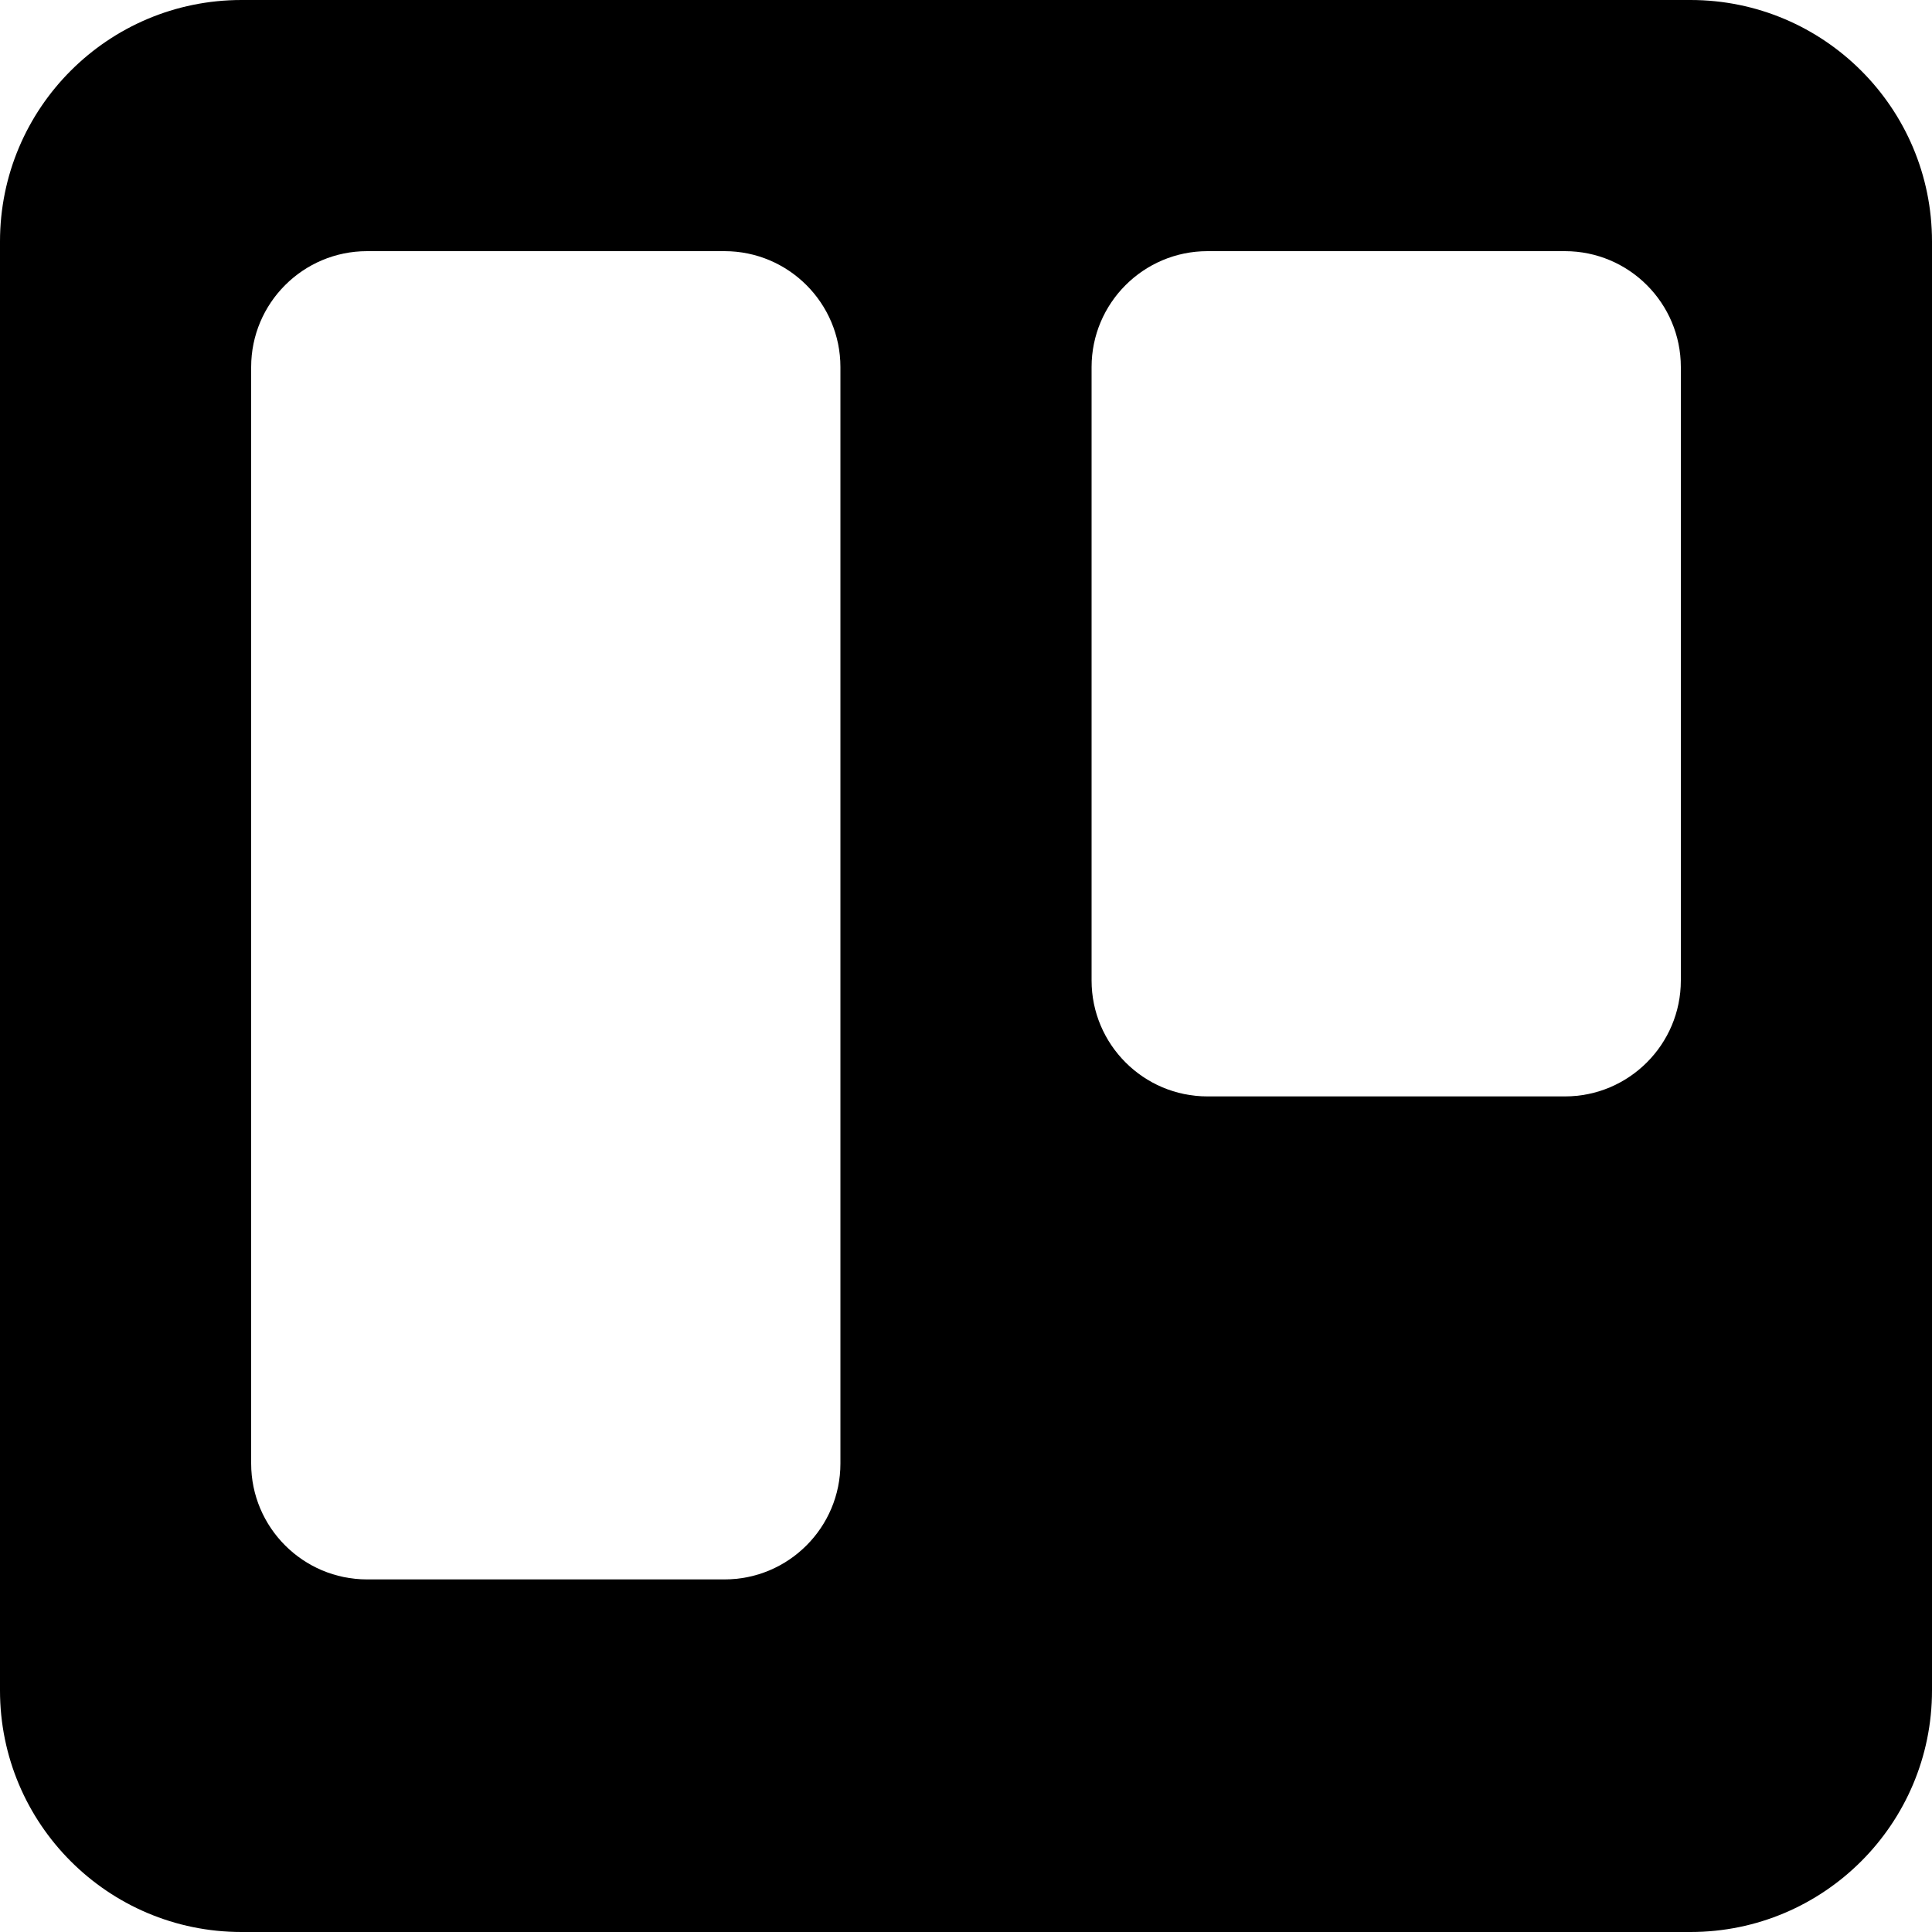
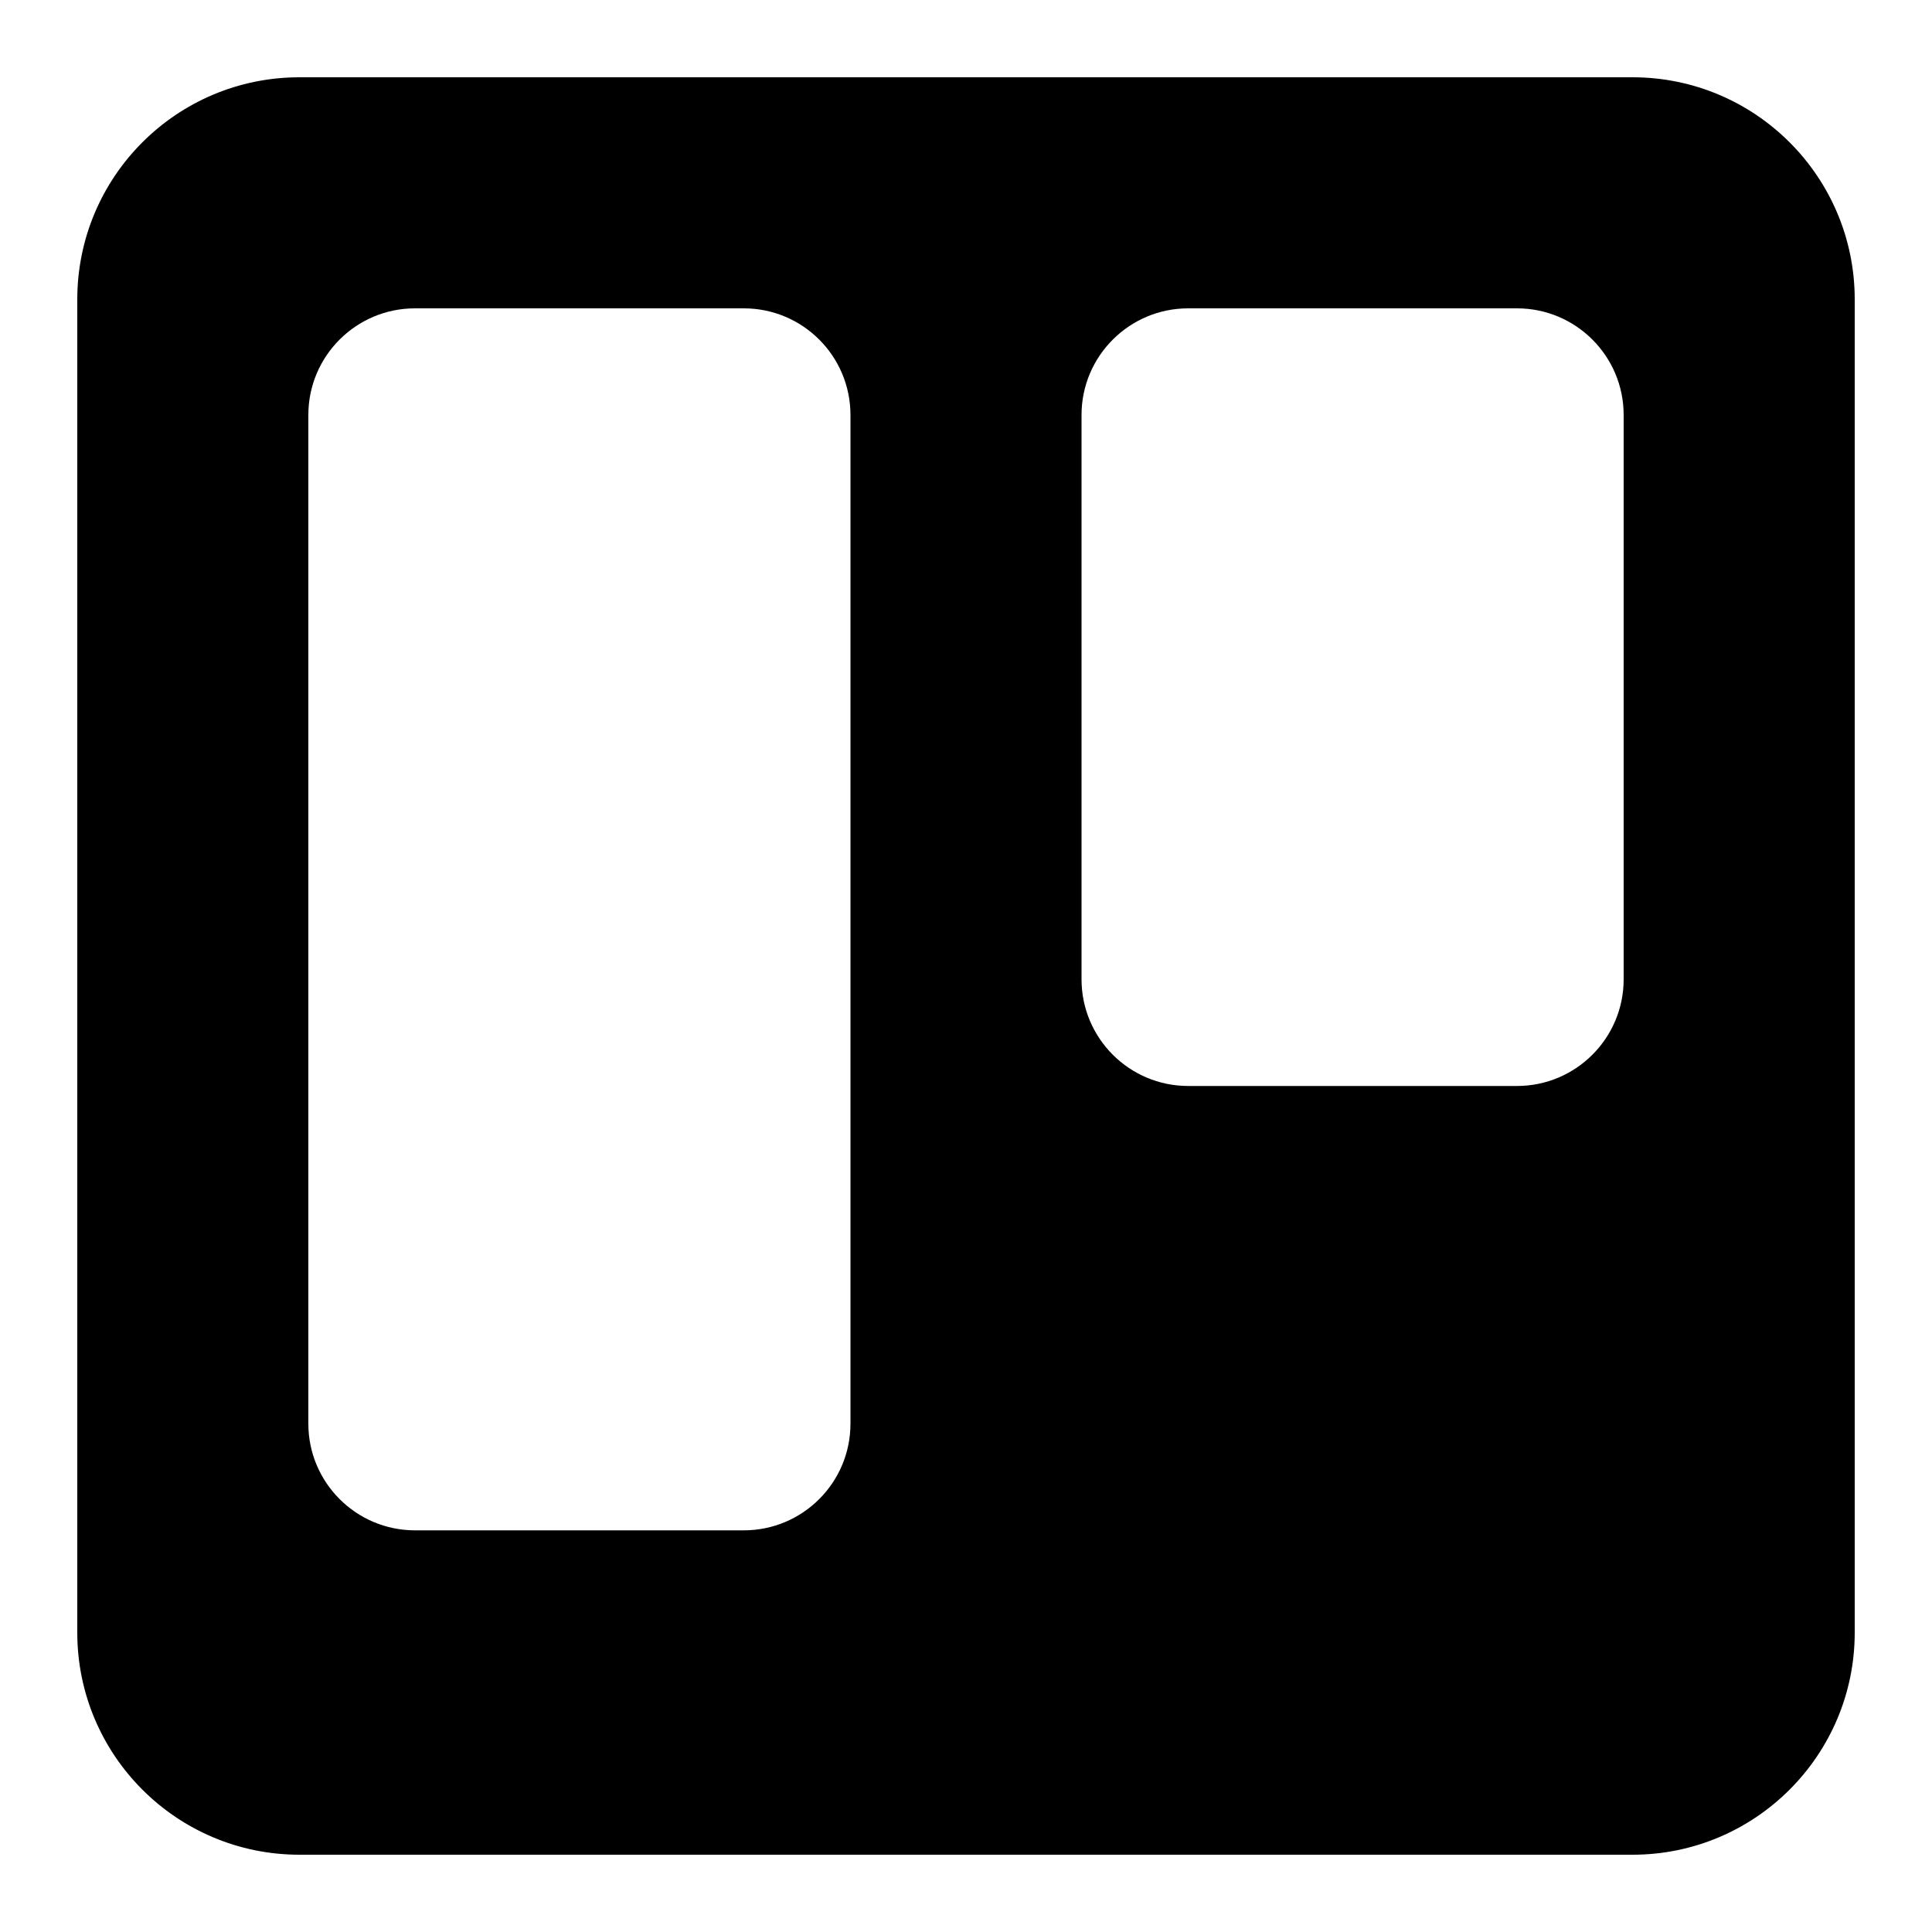
- <svg xmlns="http://www.w3.org/2000/svg" role="img" viewBox="0 0 24 24">
-   <path d="M21 0H3C1.343 0 0 1.343 0 3v18c0 1.656 1.343 3 3 3h18c1.656 0 3-1.344 3-3V3c0-1.657-1.344-3-3-3zM10.44 18.18c0 .795-.645 1.44-1.44 1.44H4.56c-.795 0-1.44-.646-1.44-1.44V4.56c0-.795.645-1.44 1.44-1.44H9c.795 0 1.44.645 1.44 1.44v13.62zm10.44-6c0 .794-.645 1.44-1.44 1.44H15c-.795 0-1.44-.646-1.44-1.44V4.56c0-.795.646-1.44 1.44-1.44h4.44c.795 0 1.44.645 1.44 1.44v7.62z" />
+ <svg xmlns="http://www.w3.org/2000/svg" viewBox="0 0 500 500" width="500" height="500">
+   <style>
+ 		tspan { white-space:pre }
+ 		.shp0 { fill: #000000 } 
+ 	</style>
+   <path id="Layer" fill-rule="evenodd" class="shp0" d="M480 77.5L480 422.5C480 454.24 454.24 480 422.5 480L77.5 480C45.74 480 20 454.24 20 422.5L20 77.5C20 45.74 45.74 20 77.5 20L422.5 20C454.24 20 480 45.74 480 77.5ZM220.1 107.4C220.1 92.16 207.74 79.8 192.5 79.8L107.4 79.8C92.16 79.8 79.8 92.16 79.8 107.4L79.8 368.45C79.8 383.67 92.16 396.05 107.4 396.05L192.5 396.05C207.74 396.05 220.1 383.69 220.1 368.45L220.1 107.4ZM420.2 253.45L420.2 107.4C420.2 92.16 407.84 79.8 392.6 79.8L307.5 79.8C292.28 79.8 279.9 92.16 279.9 107.4L279.9 253.45C279.9 268.67 292.26 281.05 307.5 281.05L392.6 281.05C407.84 281.05 420.2 268.67 420.2 253.45Z" />
</svg>
